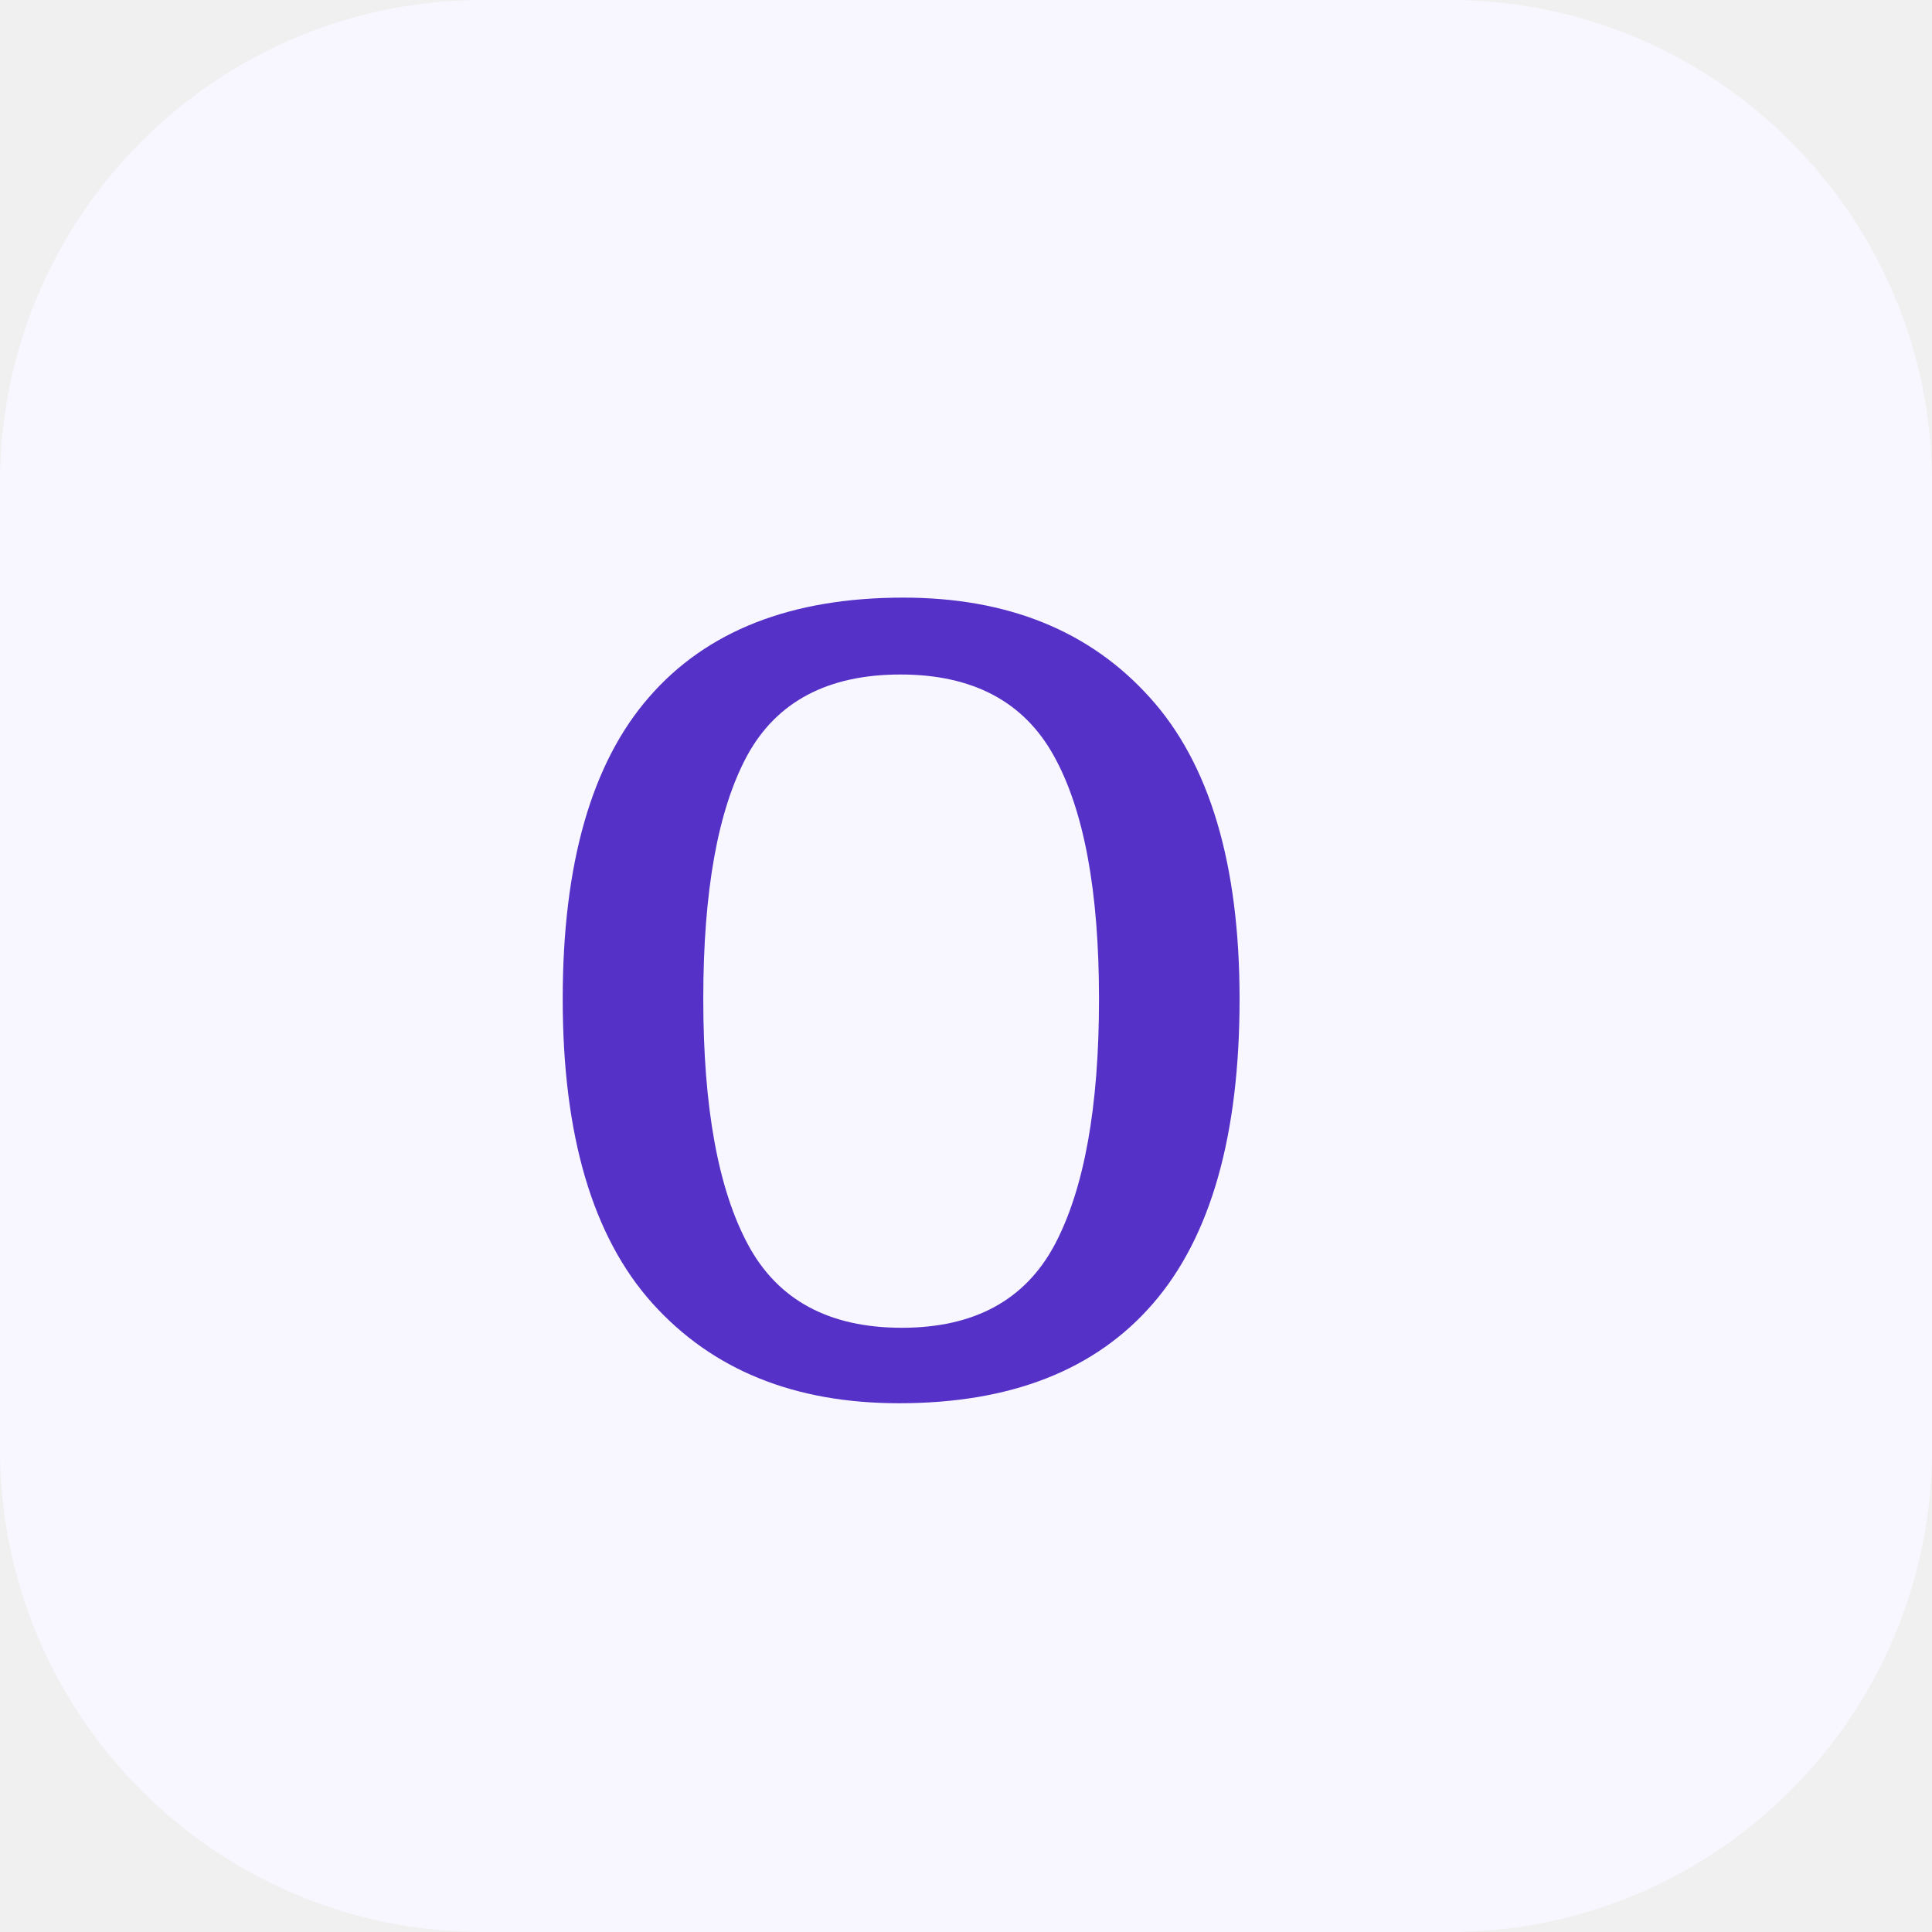
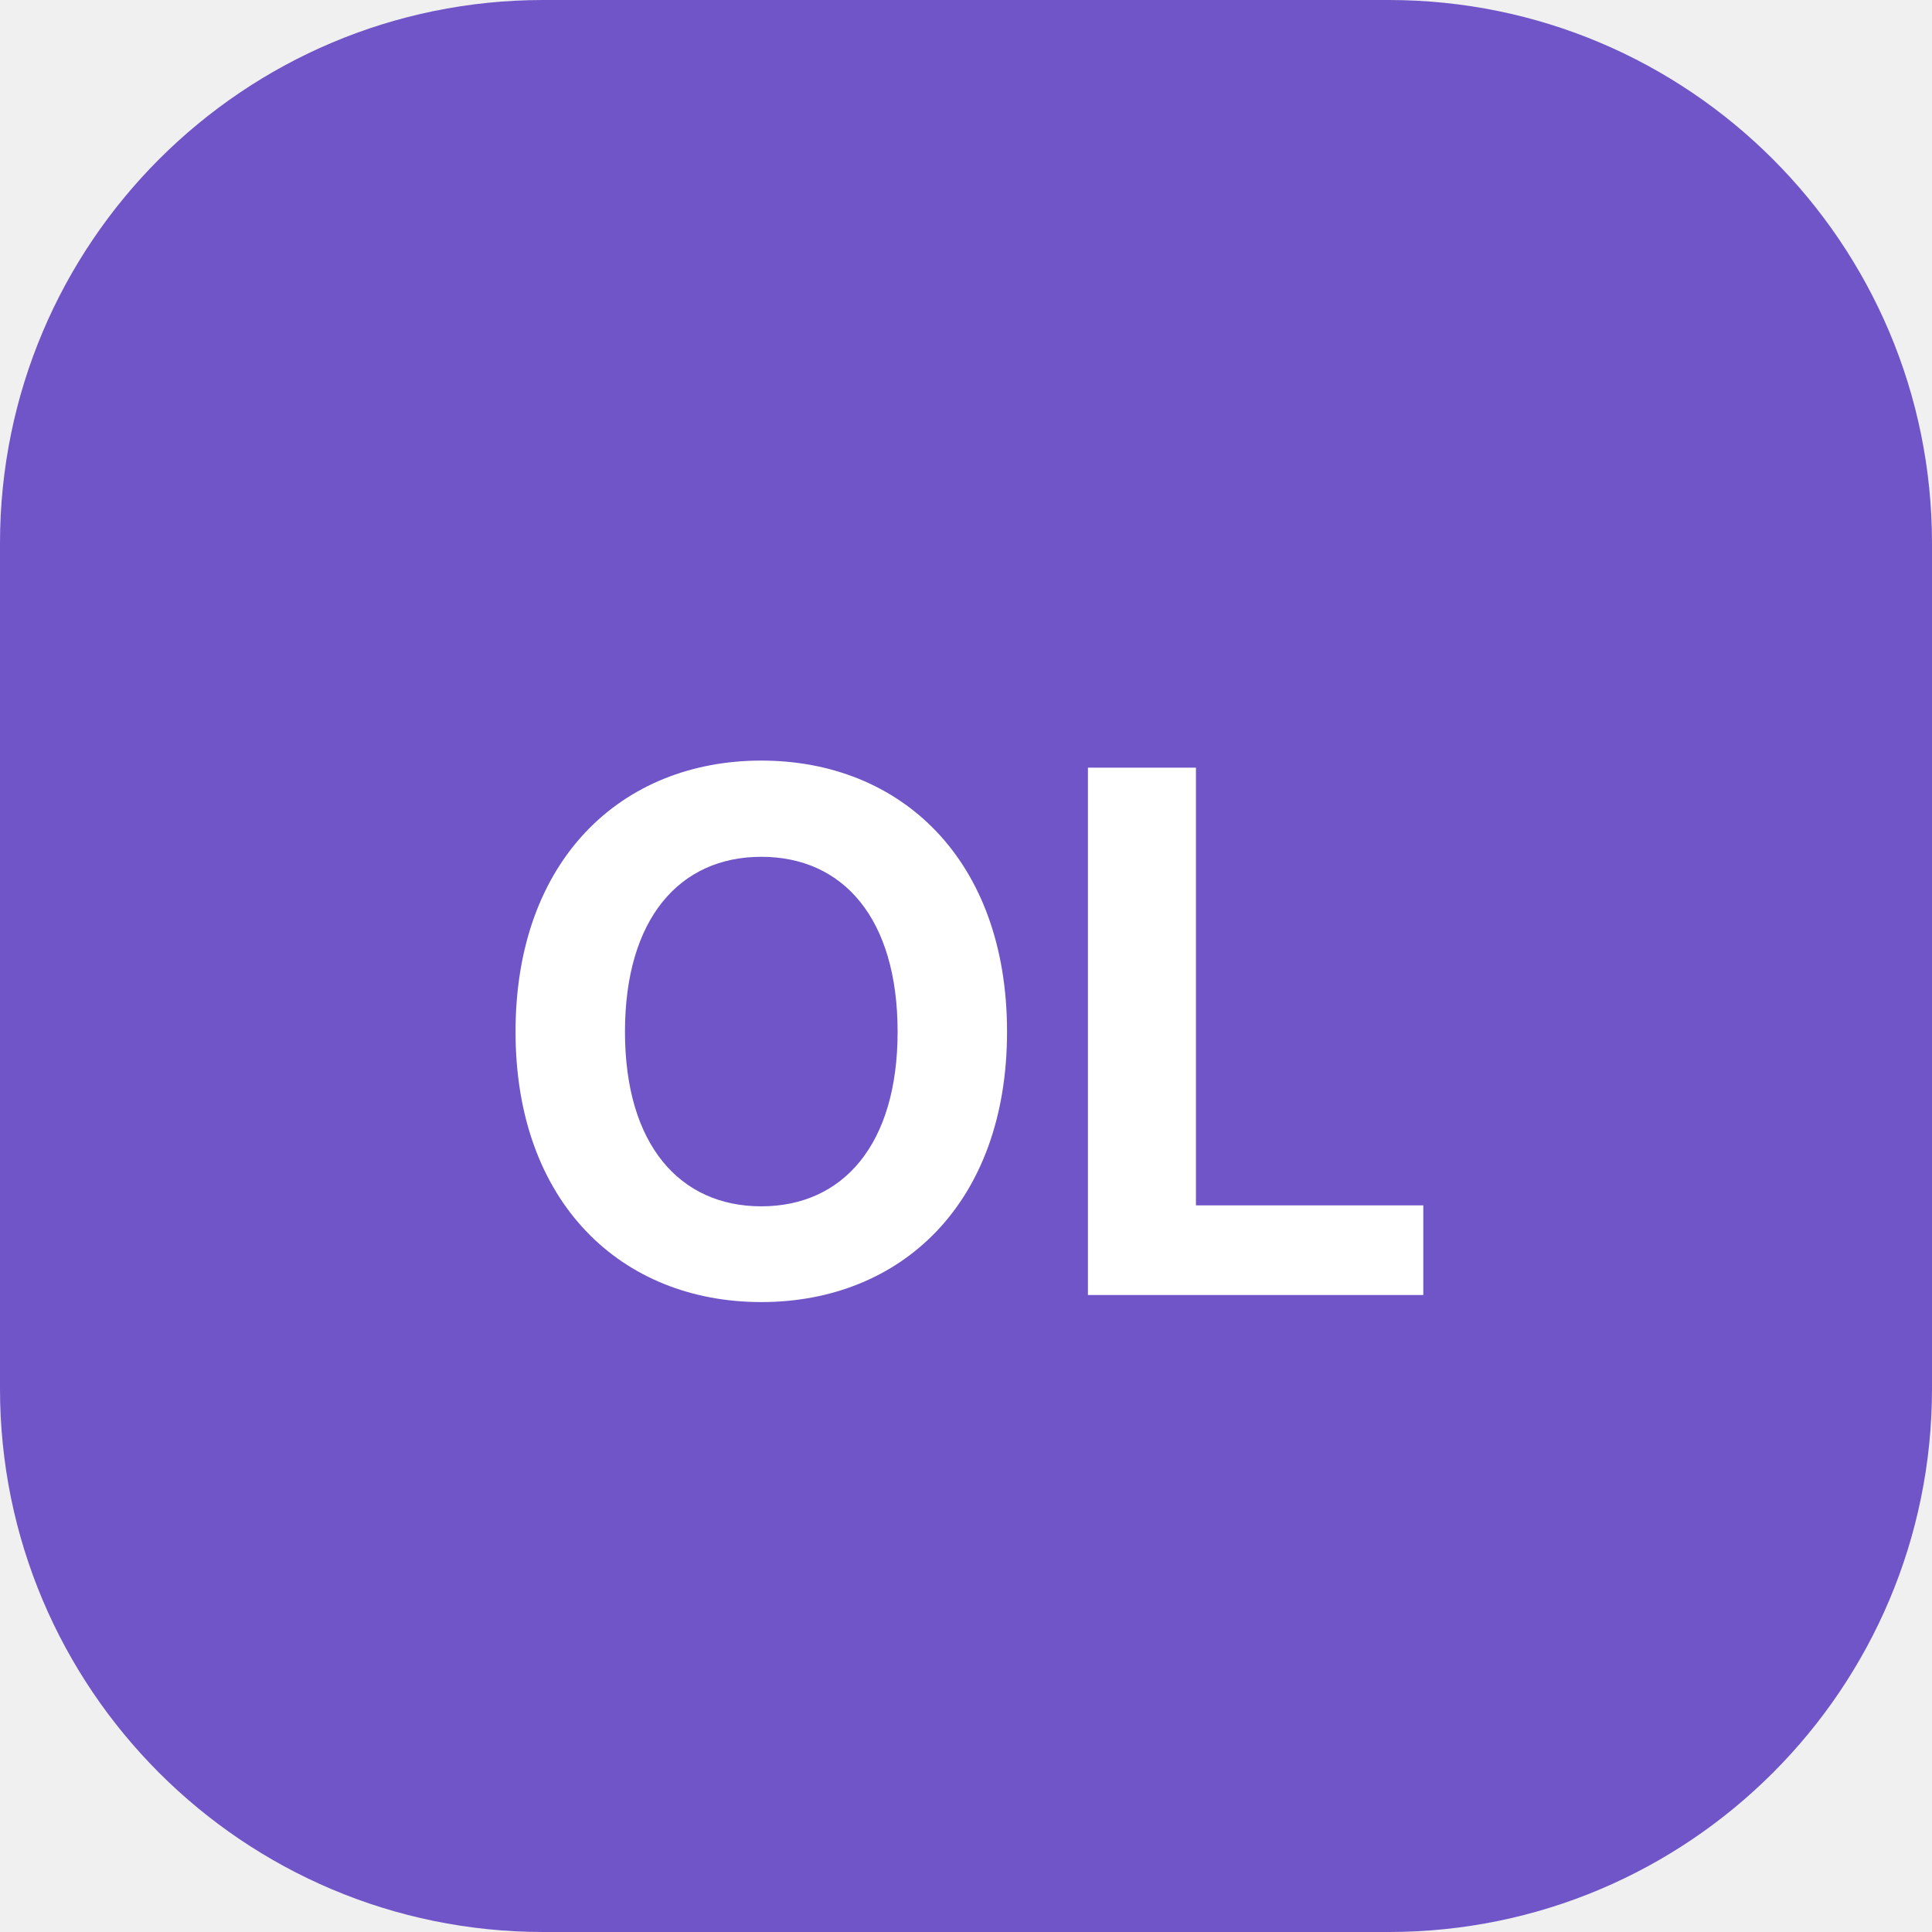
- <svg xmlns="http://www.w3.org/2000/svg" viewBox="0 0 64 64">
-   <rect width="64" height="64" rx="16" fill="#f8f7ff" />
-   <text x="16" y="46" font-family="Georgia,serif" font-size="48" fill="#5631c7">o</text>
+ <svg xmlns="http://www.w3.org/2000/svg" viewBox="0 0 64 64" role="img" aria-label="OL">
+   <rect width="64" height="64" rx="18" fill="#6f55c8" />
+   <text x="50%" y="53%" text-anchor="middle" dominant-baseline="middle" fill="#fff" font-family="-apple-system,BlinkMacSystemFont,'Segoe UI',sans-serif" font-size="24" font-weight="750">OL</text>
</svg>
